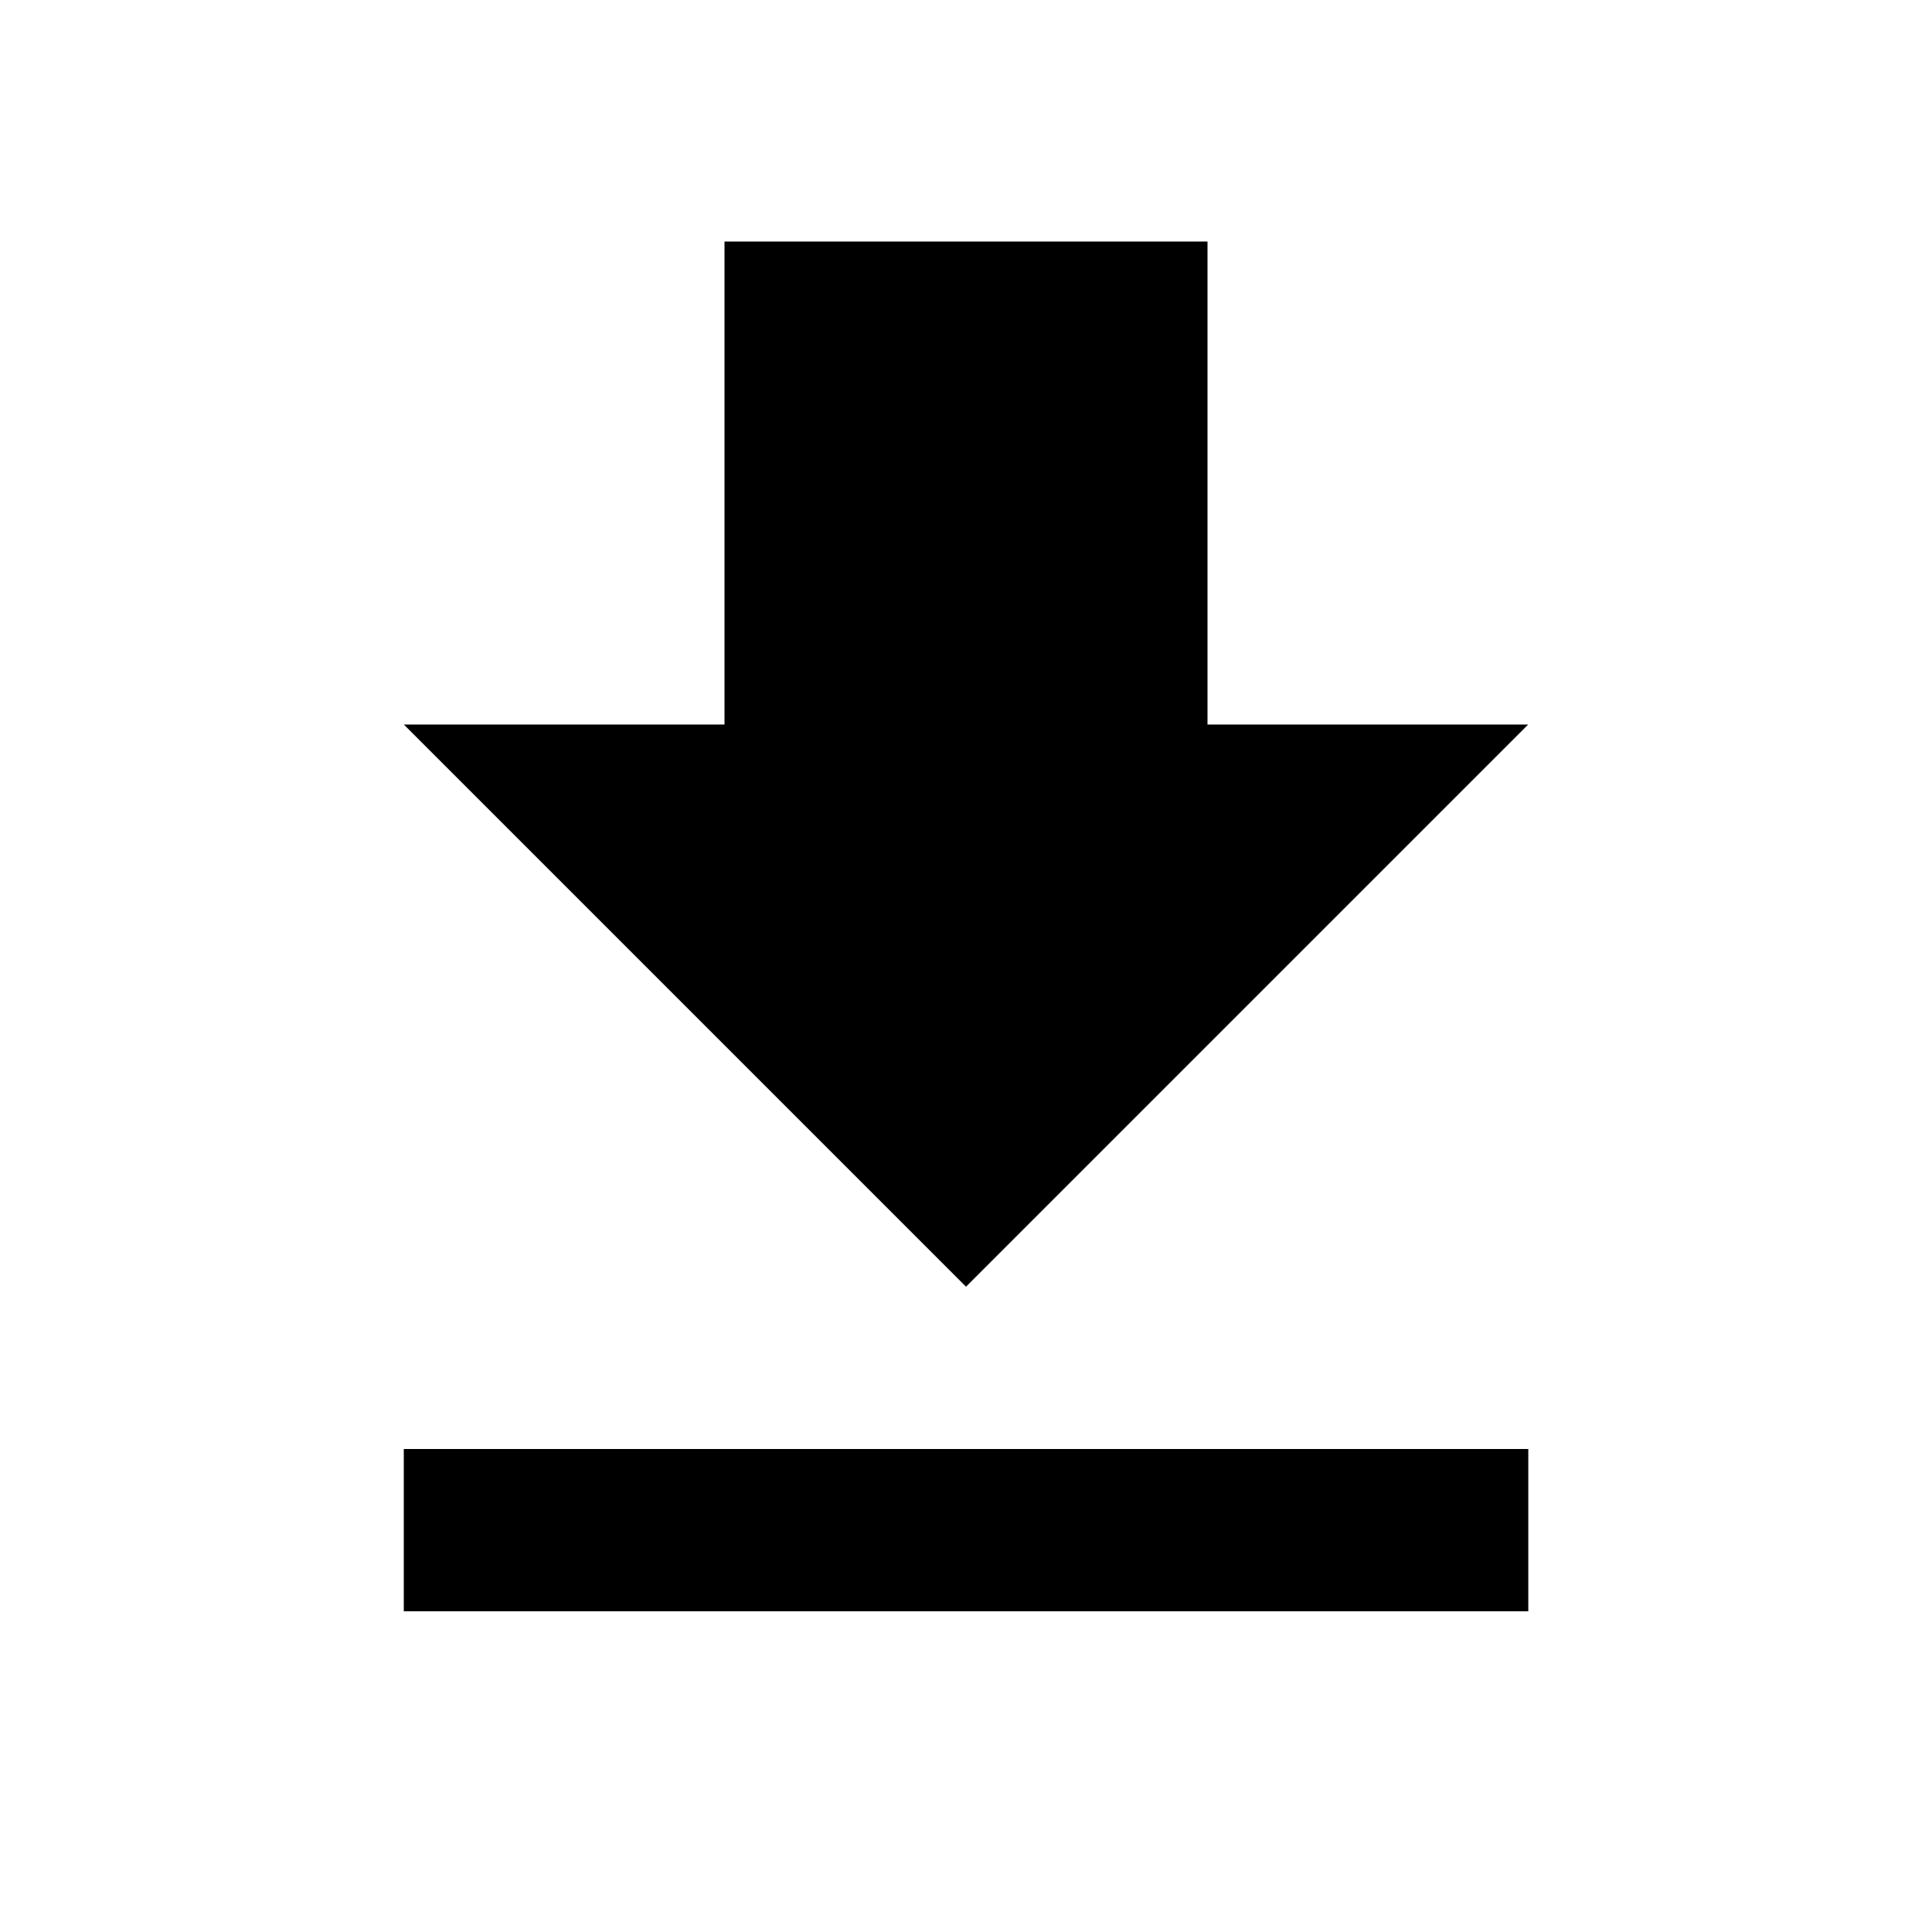
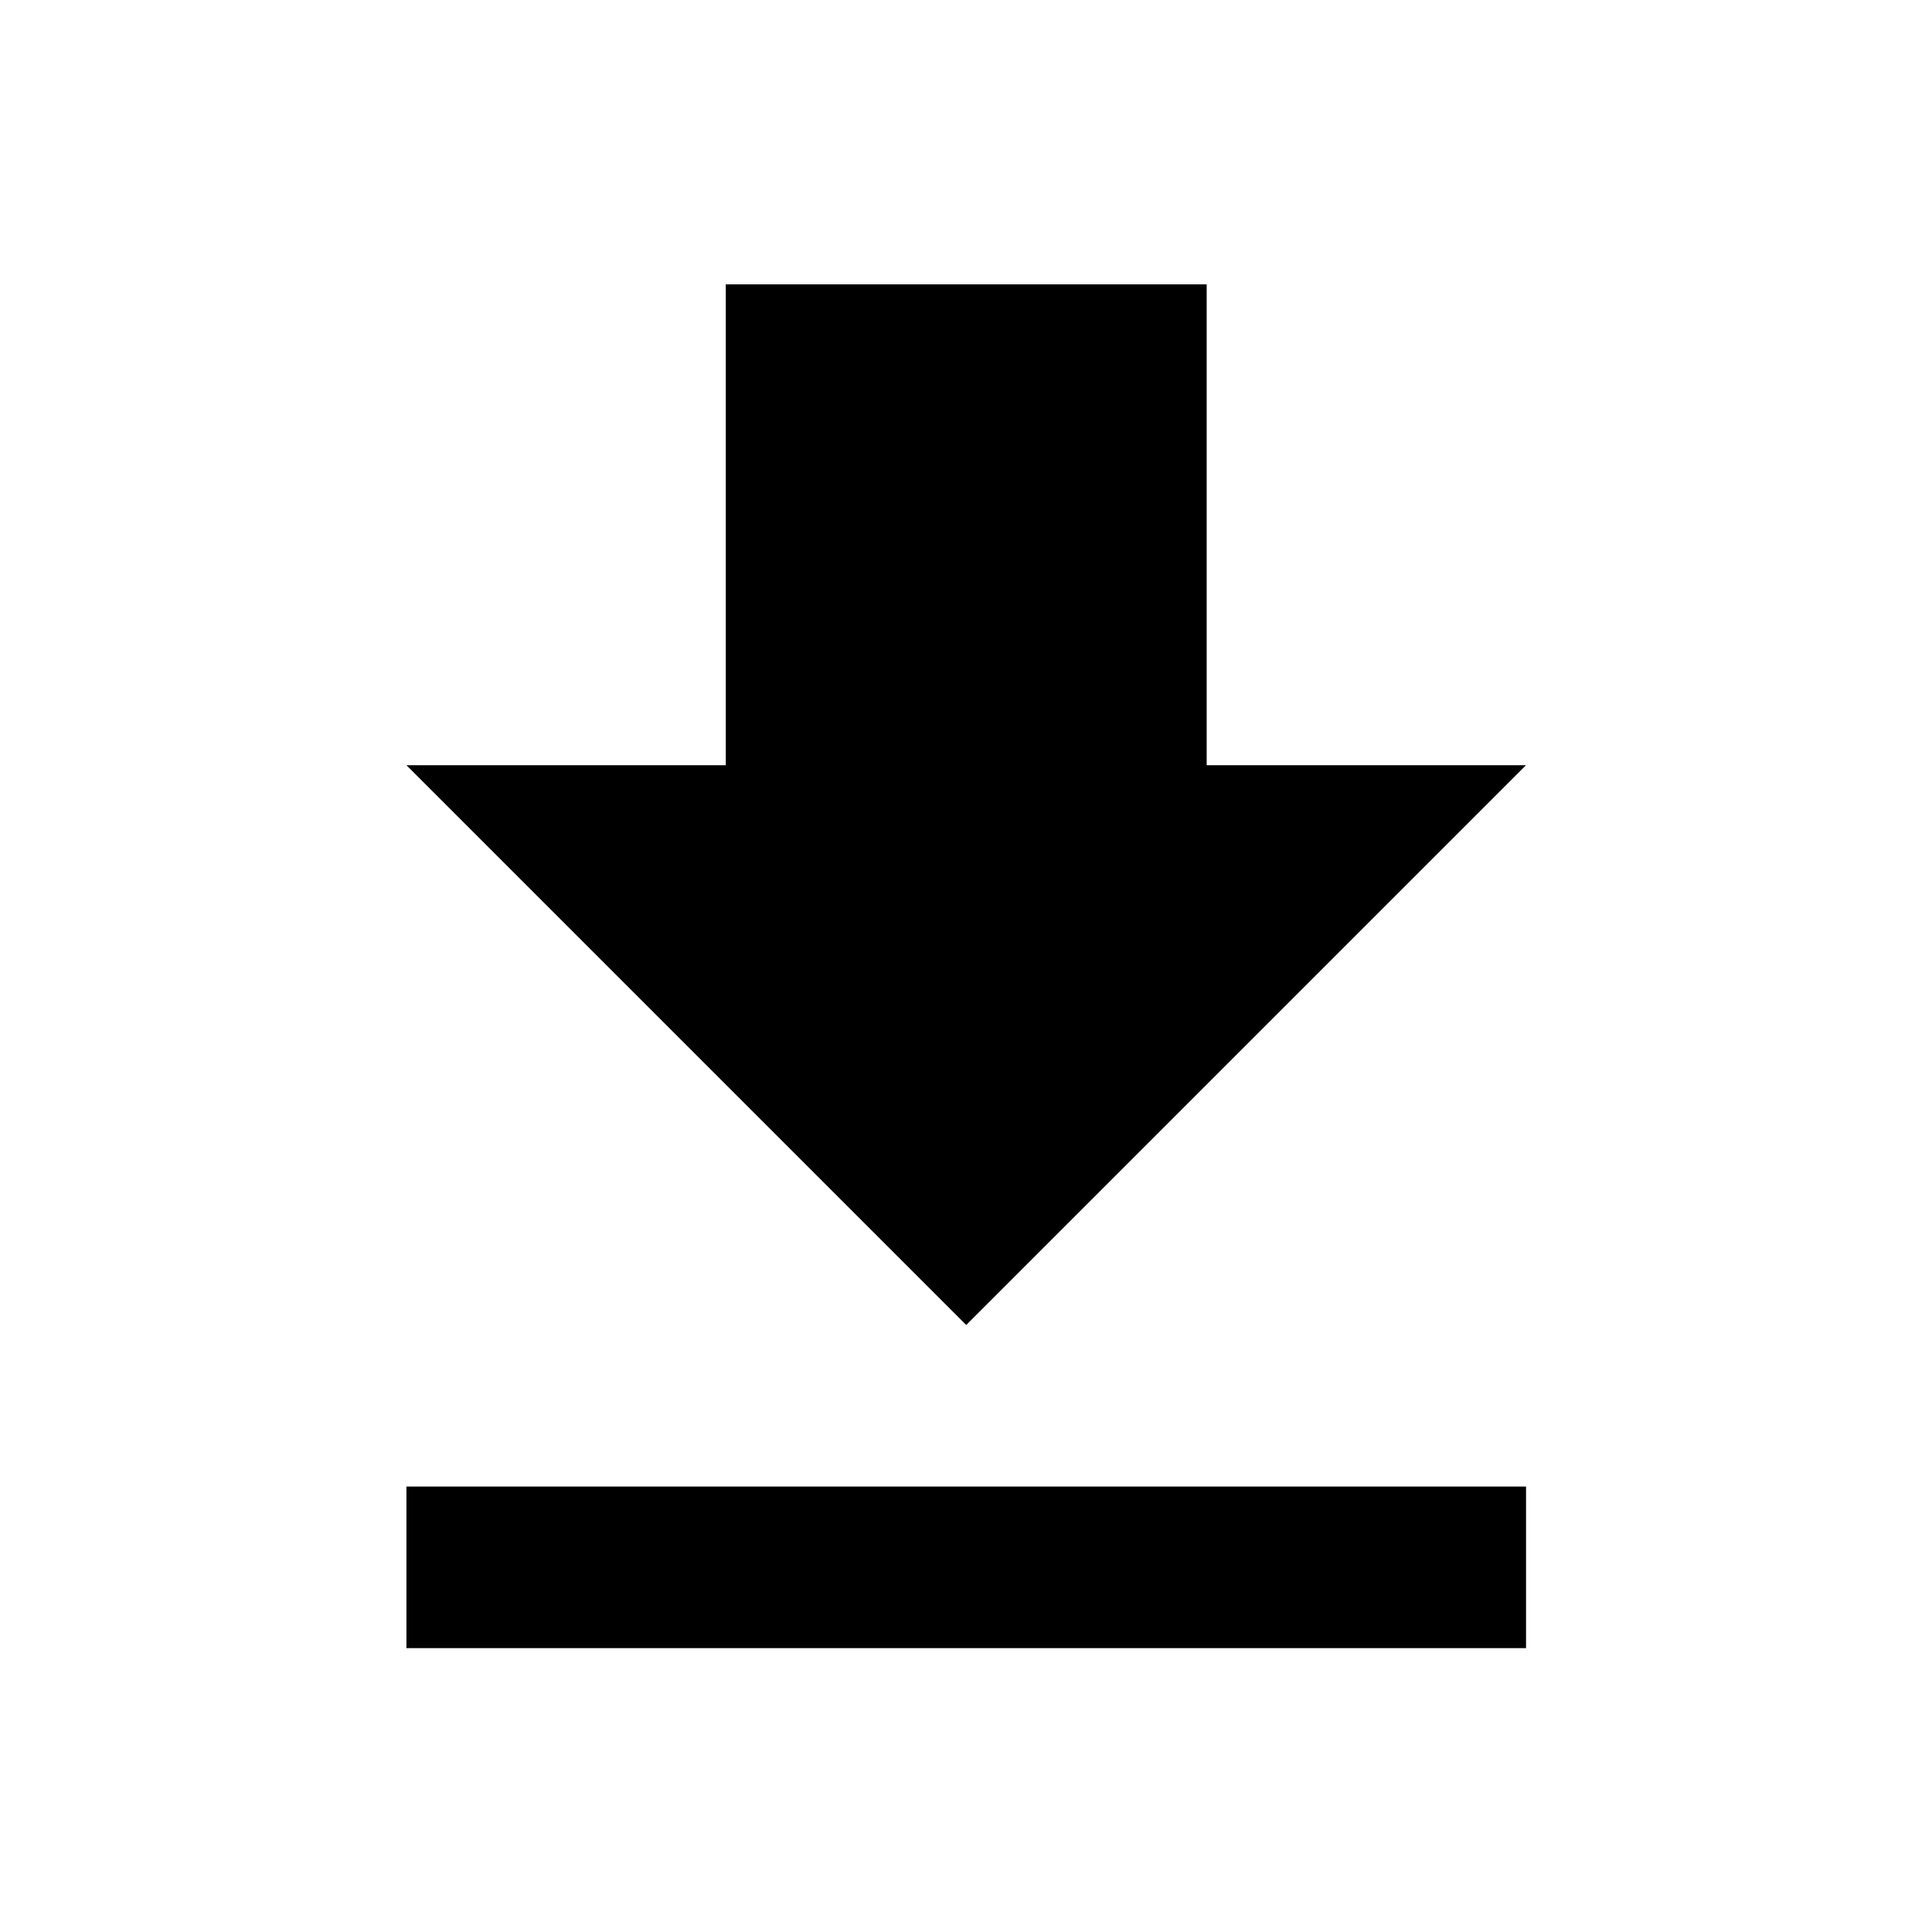
- <svg xmlns="http://www.w3.org/2000/svg" version="1.1" width="24" height="24" viewBox="0 0 24 24">
-   <path d="M5.016 18h13.969v2.016h-13.969v-2.016zM18.984 9l-6.984 6.984-6.984-6.984h3.984v-6h6v6h3.984z" />
+ <svg xmlns="http://www.w3.org/2000/svg" width="34" height="34" viewBox="-6.67 -6.67 45.33 45.33">
+   <path d="M2.866 28.209h26.269v3.79H2.866v-3.79zm26.268-16.925L16 24.418 2.866 11.284h7.493V.001h11.283v11.283h7.493z" />
</svg>
